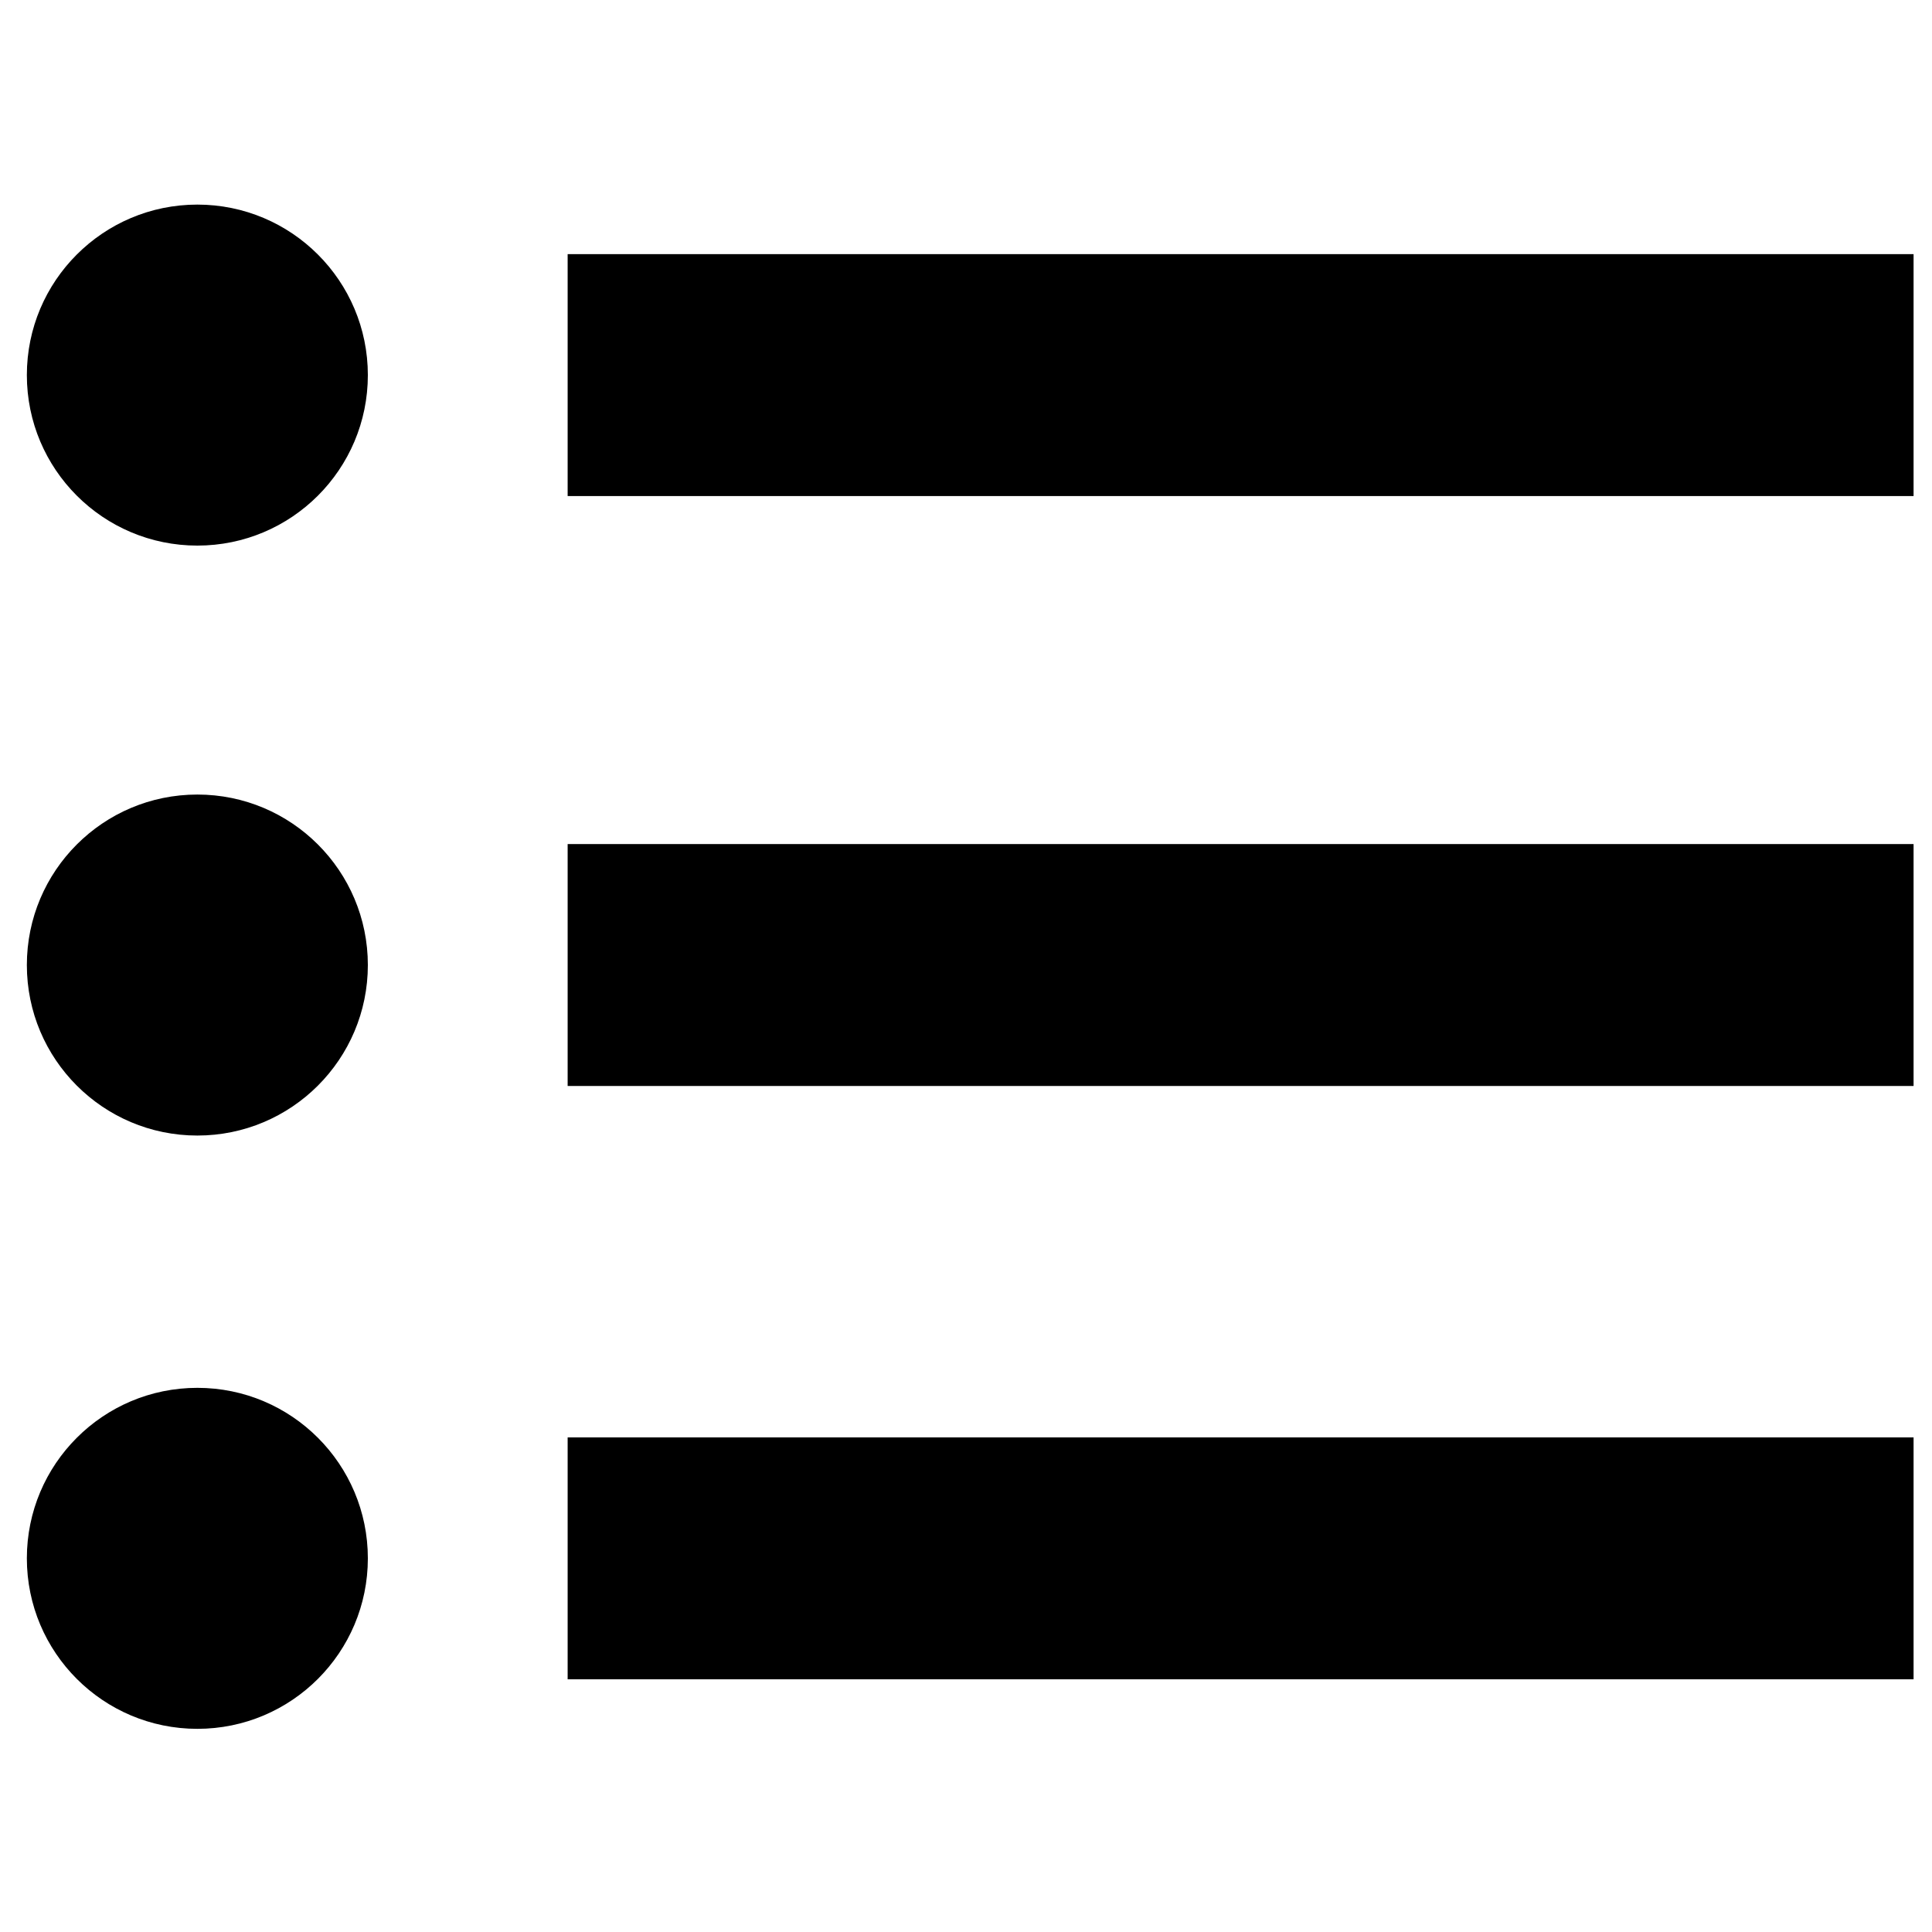
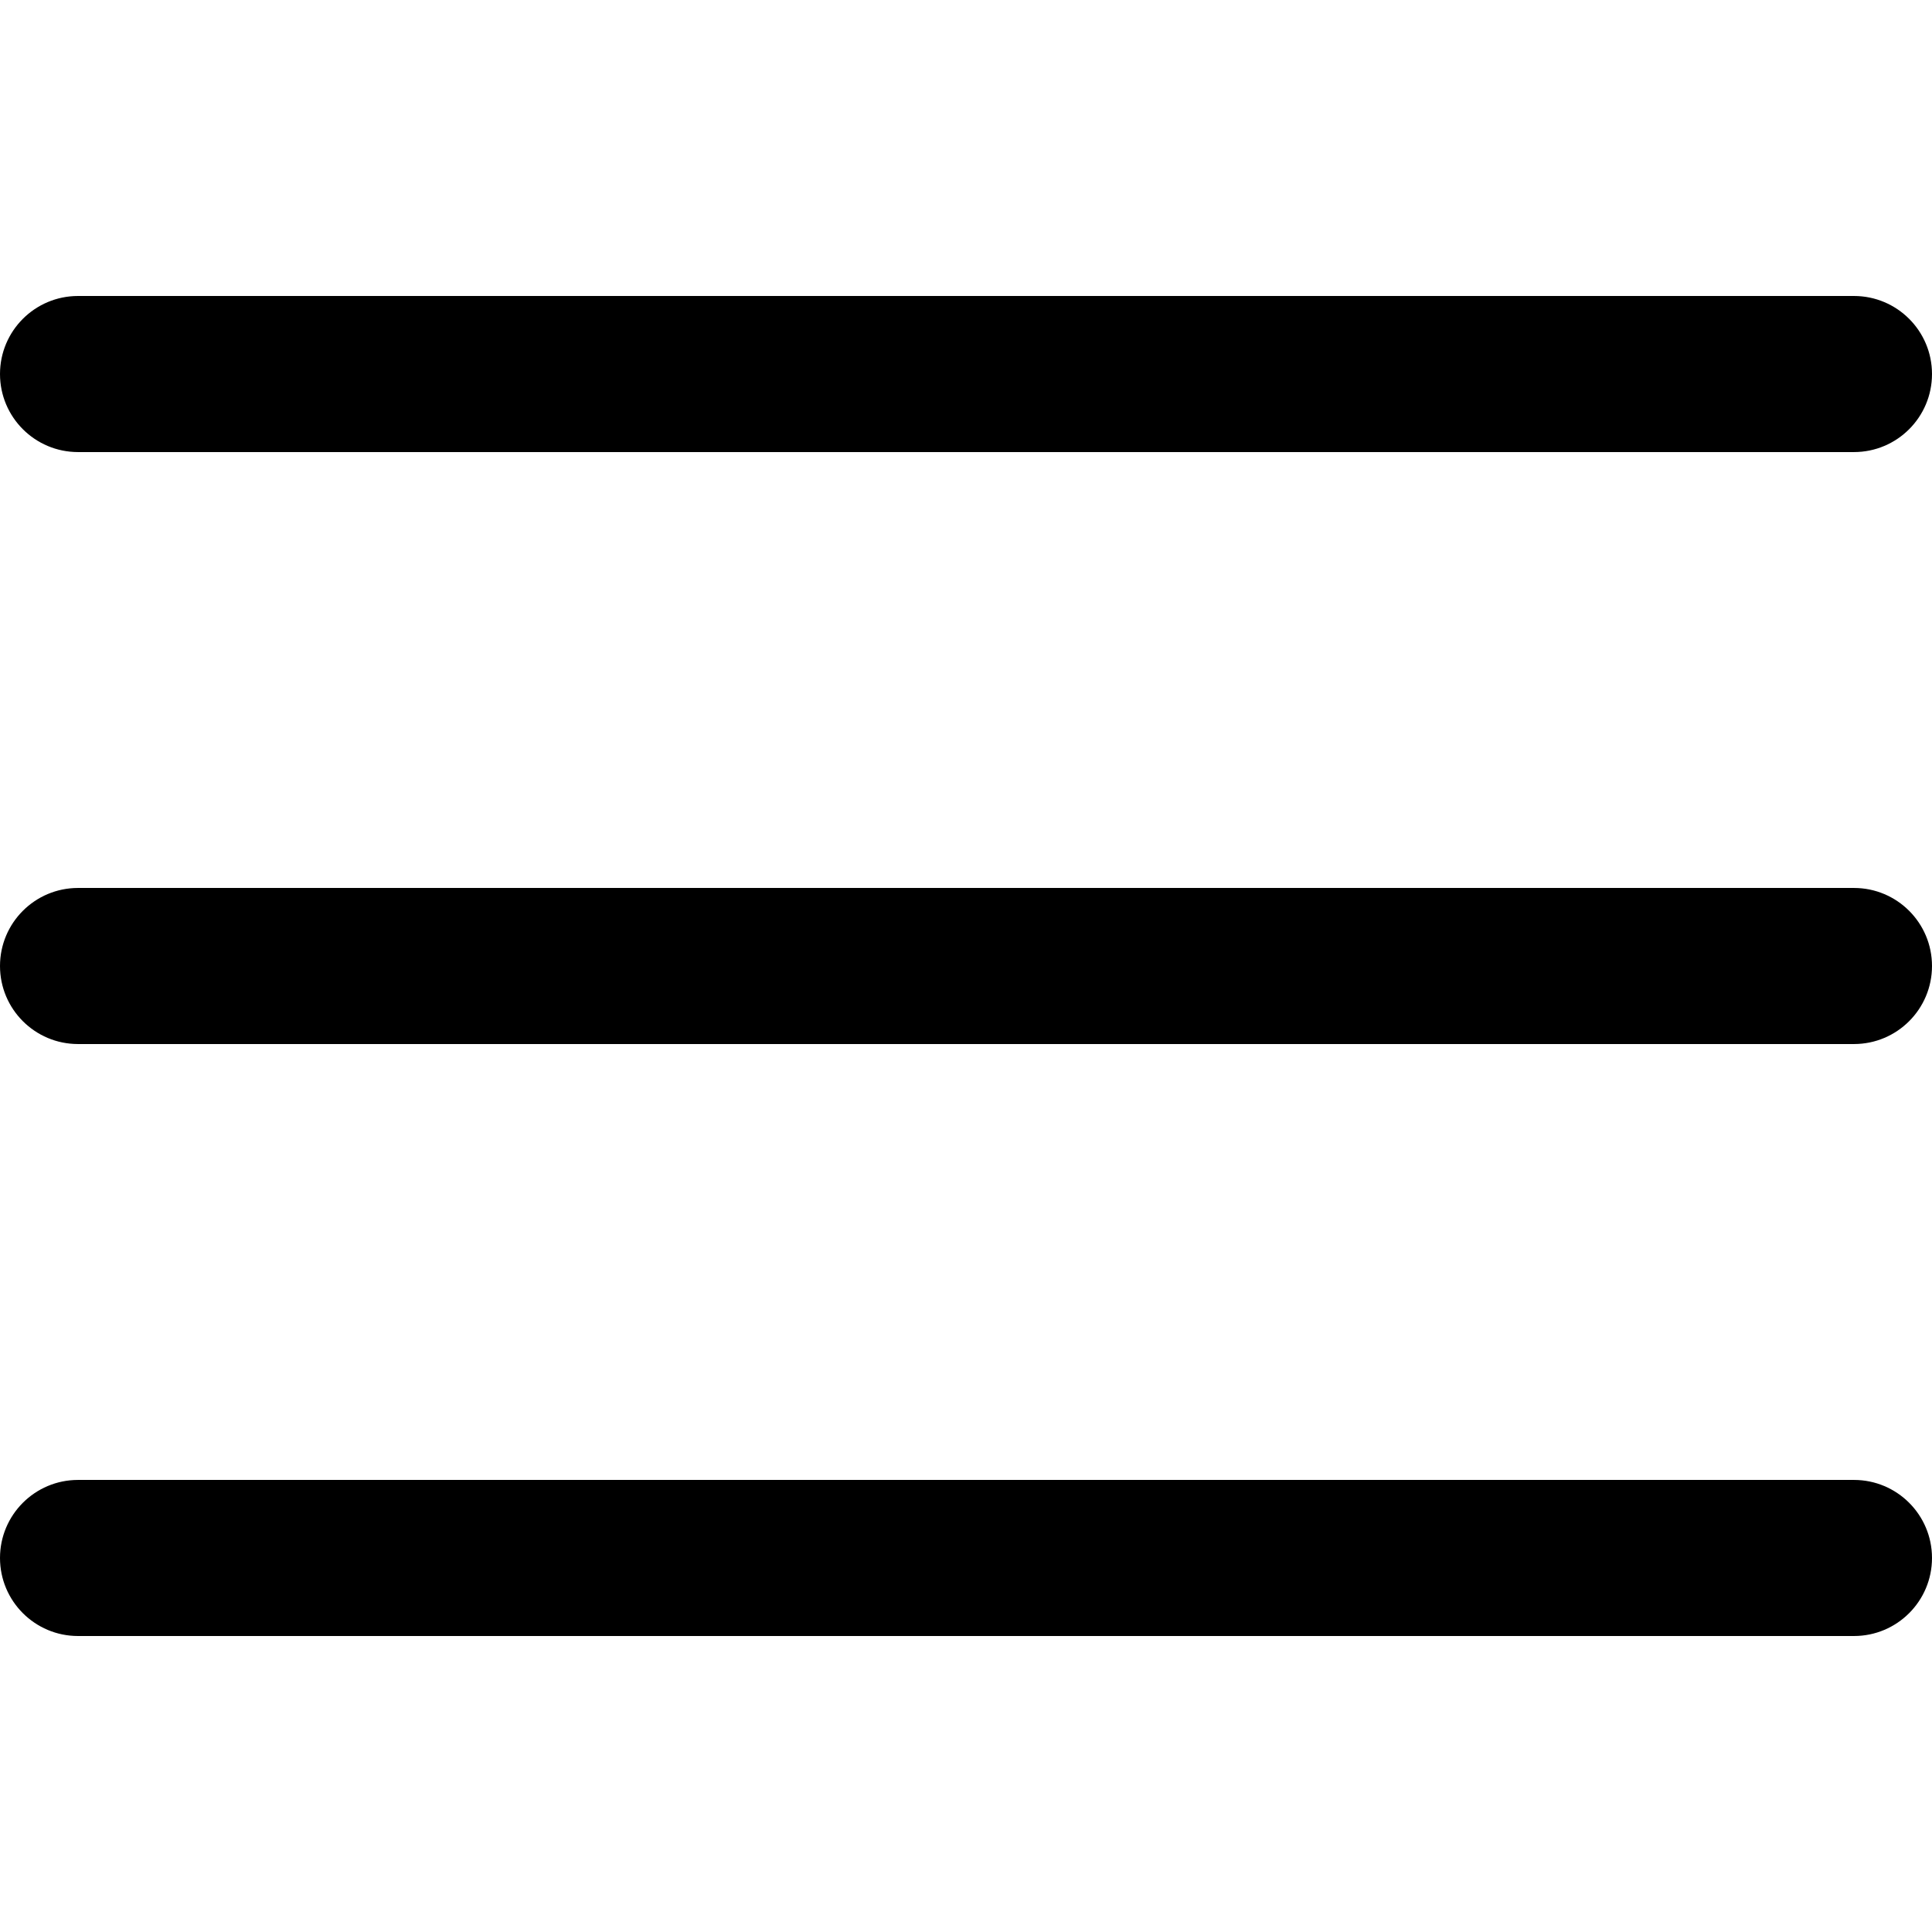
- <svg xmlns="http://www.w3.org/2000/svg" width="512" height="512" viewBox="0 0 512 512" id="svg3350" version="1.1">
-   <defs id="defs3352" />
-   <g id="layer1" transform="translate(0,-540.3622)">
-     <circle cx="52.301" cy="639.766" r="45.184" id="circle4" />
-     <rect x="150.432" y="607.711" width="356.685" height="64.111" id="rect6" />
-     <circle cx="52.301" cy="796.109" r="45.184" id="circle8" />
-     <rect x="150.432" y="764.047" width="356.685" height="64.111" id="rect10" />
-     <circle cx="52.301" cy="953.338" r="45.184" id="circle12" />
-     <rect x="150.432" y="921.289" width="356.685" height="64.105" id="rect14" />
+ <svg xmlns="http://www.w3.org/2000/svg" version="1.1" id="Layer_1" x="0px" y="0px" viewBox="0 0 512 512" style="enable-background:new 0 0 512 512;" xml:space="preserve">
+   <g>
+     <g>
+       <path d="M491.318,235.318H20.682C9.26,235.318,0,244.577,0,256s9.26,20.682,20.682,20.682h470.636    c11.423,0,20.682-9.259,20.682-20.682C512,244.578,502.741,235.318,491.318,235.318z" />
+     </g>
  </g>
+   <g>
+     <g>
+       <path d="M491.318,78.439H20.682C9.26,78.439,0,87.699,0,99.121c0,11.422,9.26,20.682,20.682,20.682h470.636    c11.423,0,20.682-9.26,20.682-20.682C512,87.699,502.741,78.439,491.318,78.439z" />
+     </g>
+   </g>
+   <g>
+     <g>
+       <path d="M491.318,392.197H20.682C9.26,392.197,0,401.456,0,412.879s9.26,20.682,20.682,20.682h470.636    c11.423,0,20.682-9.259,20.682-20.682S502.741,392.197,491.318,392.197z" />
+     </g>
+   </g>
+   <g>
+ </g>
+   <g>
+ </g>
+   <g>
+ </g>
+   <g>
+ </g>
+   <g>
+ </g>
+   <g>
+ </g>
+   <g>
+ </g>
+   <g>
+ </g>
+   <g>
+ </g>
+   <g>
+ </g>
+   <g>
+ </g>
+   <g>
+ </g>
+   <g>
+ </g>
+   <g>
+ </g>
+   <g>
+ </g>
</svg>
